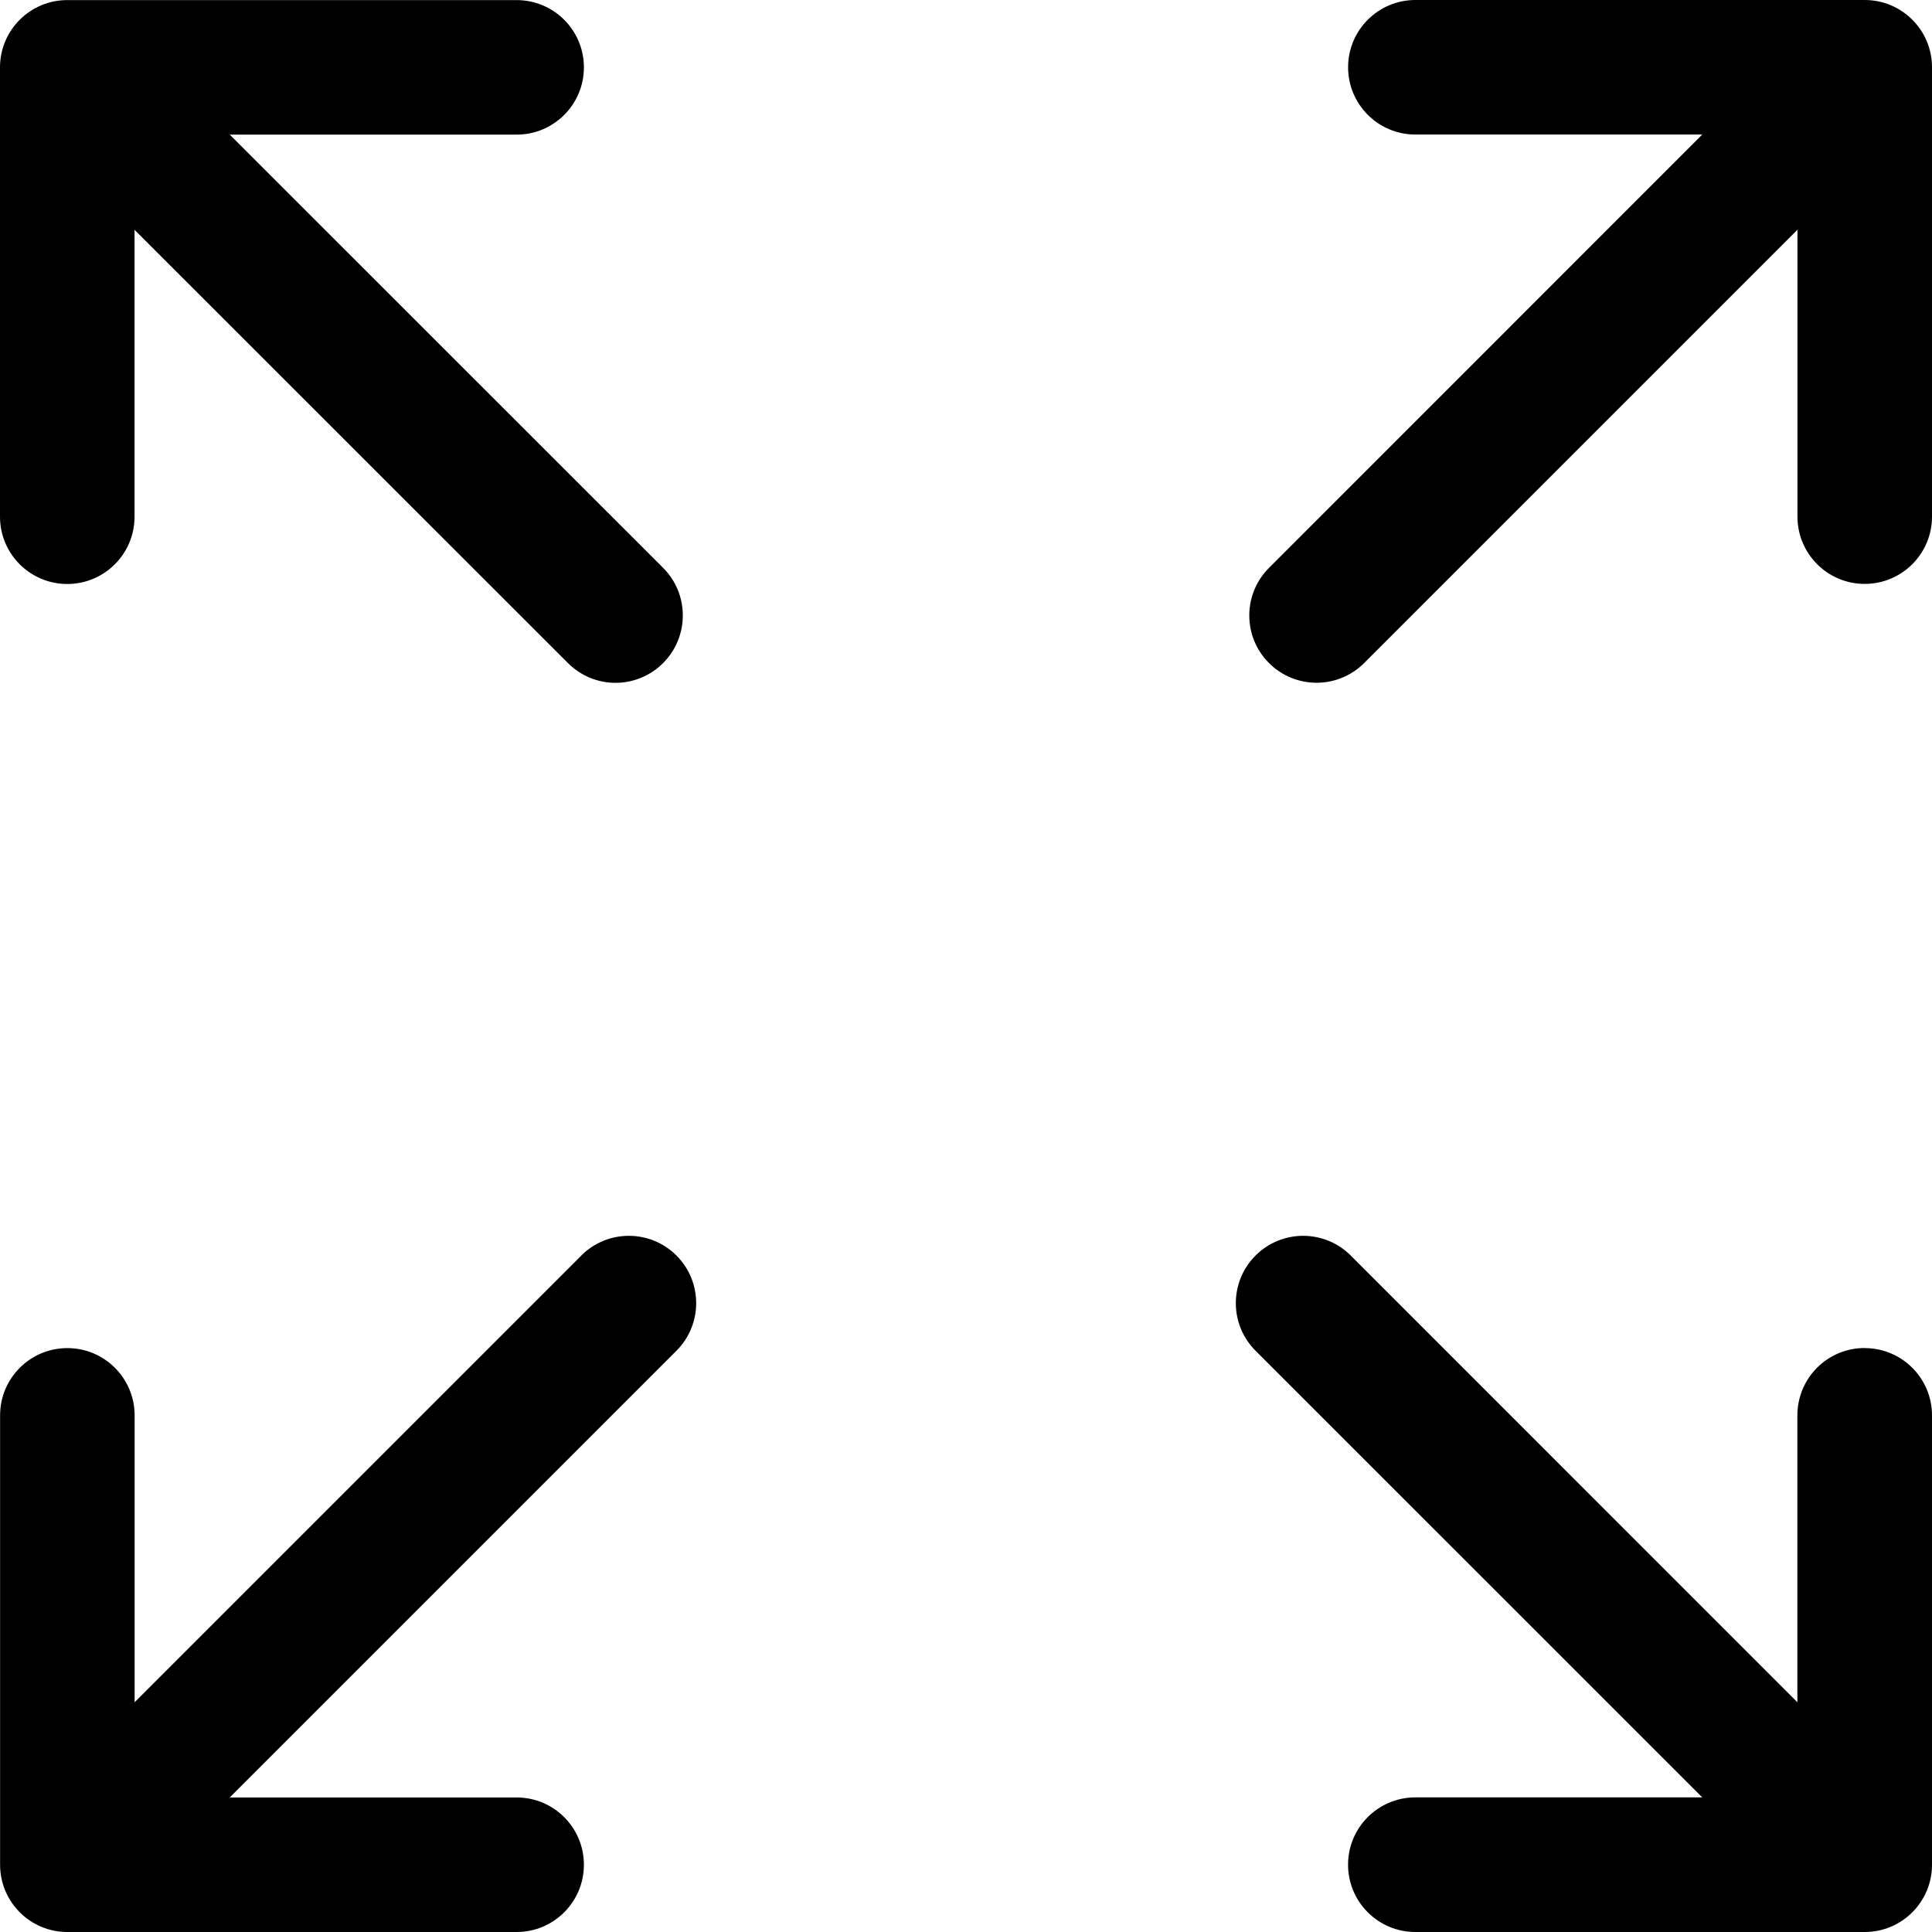
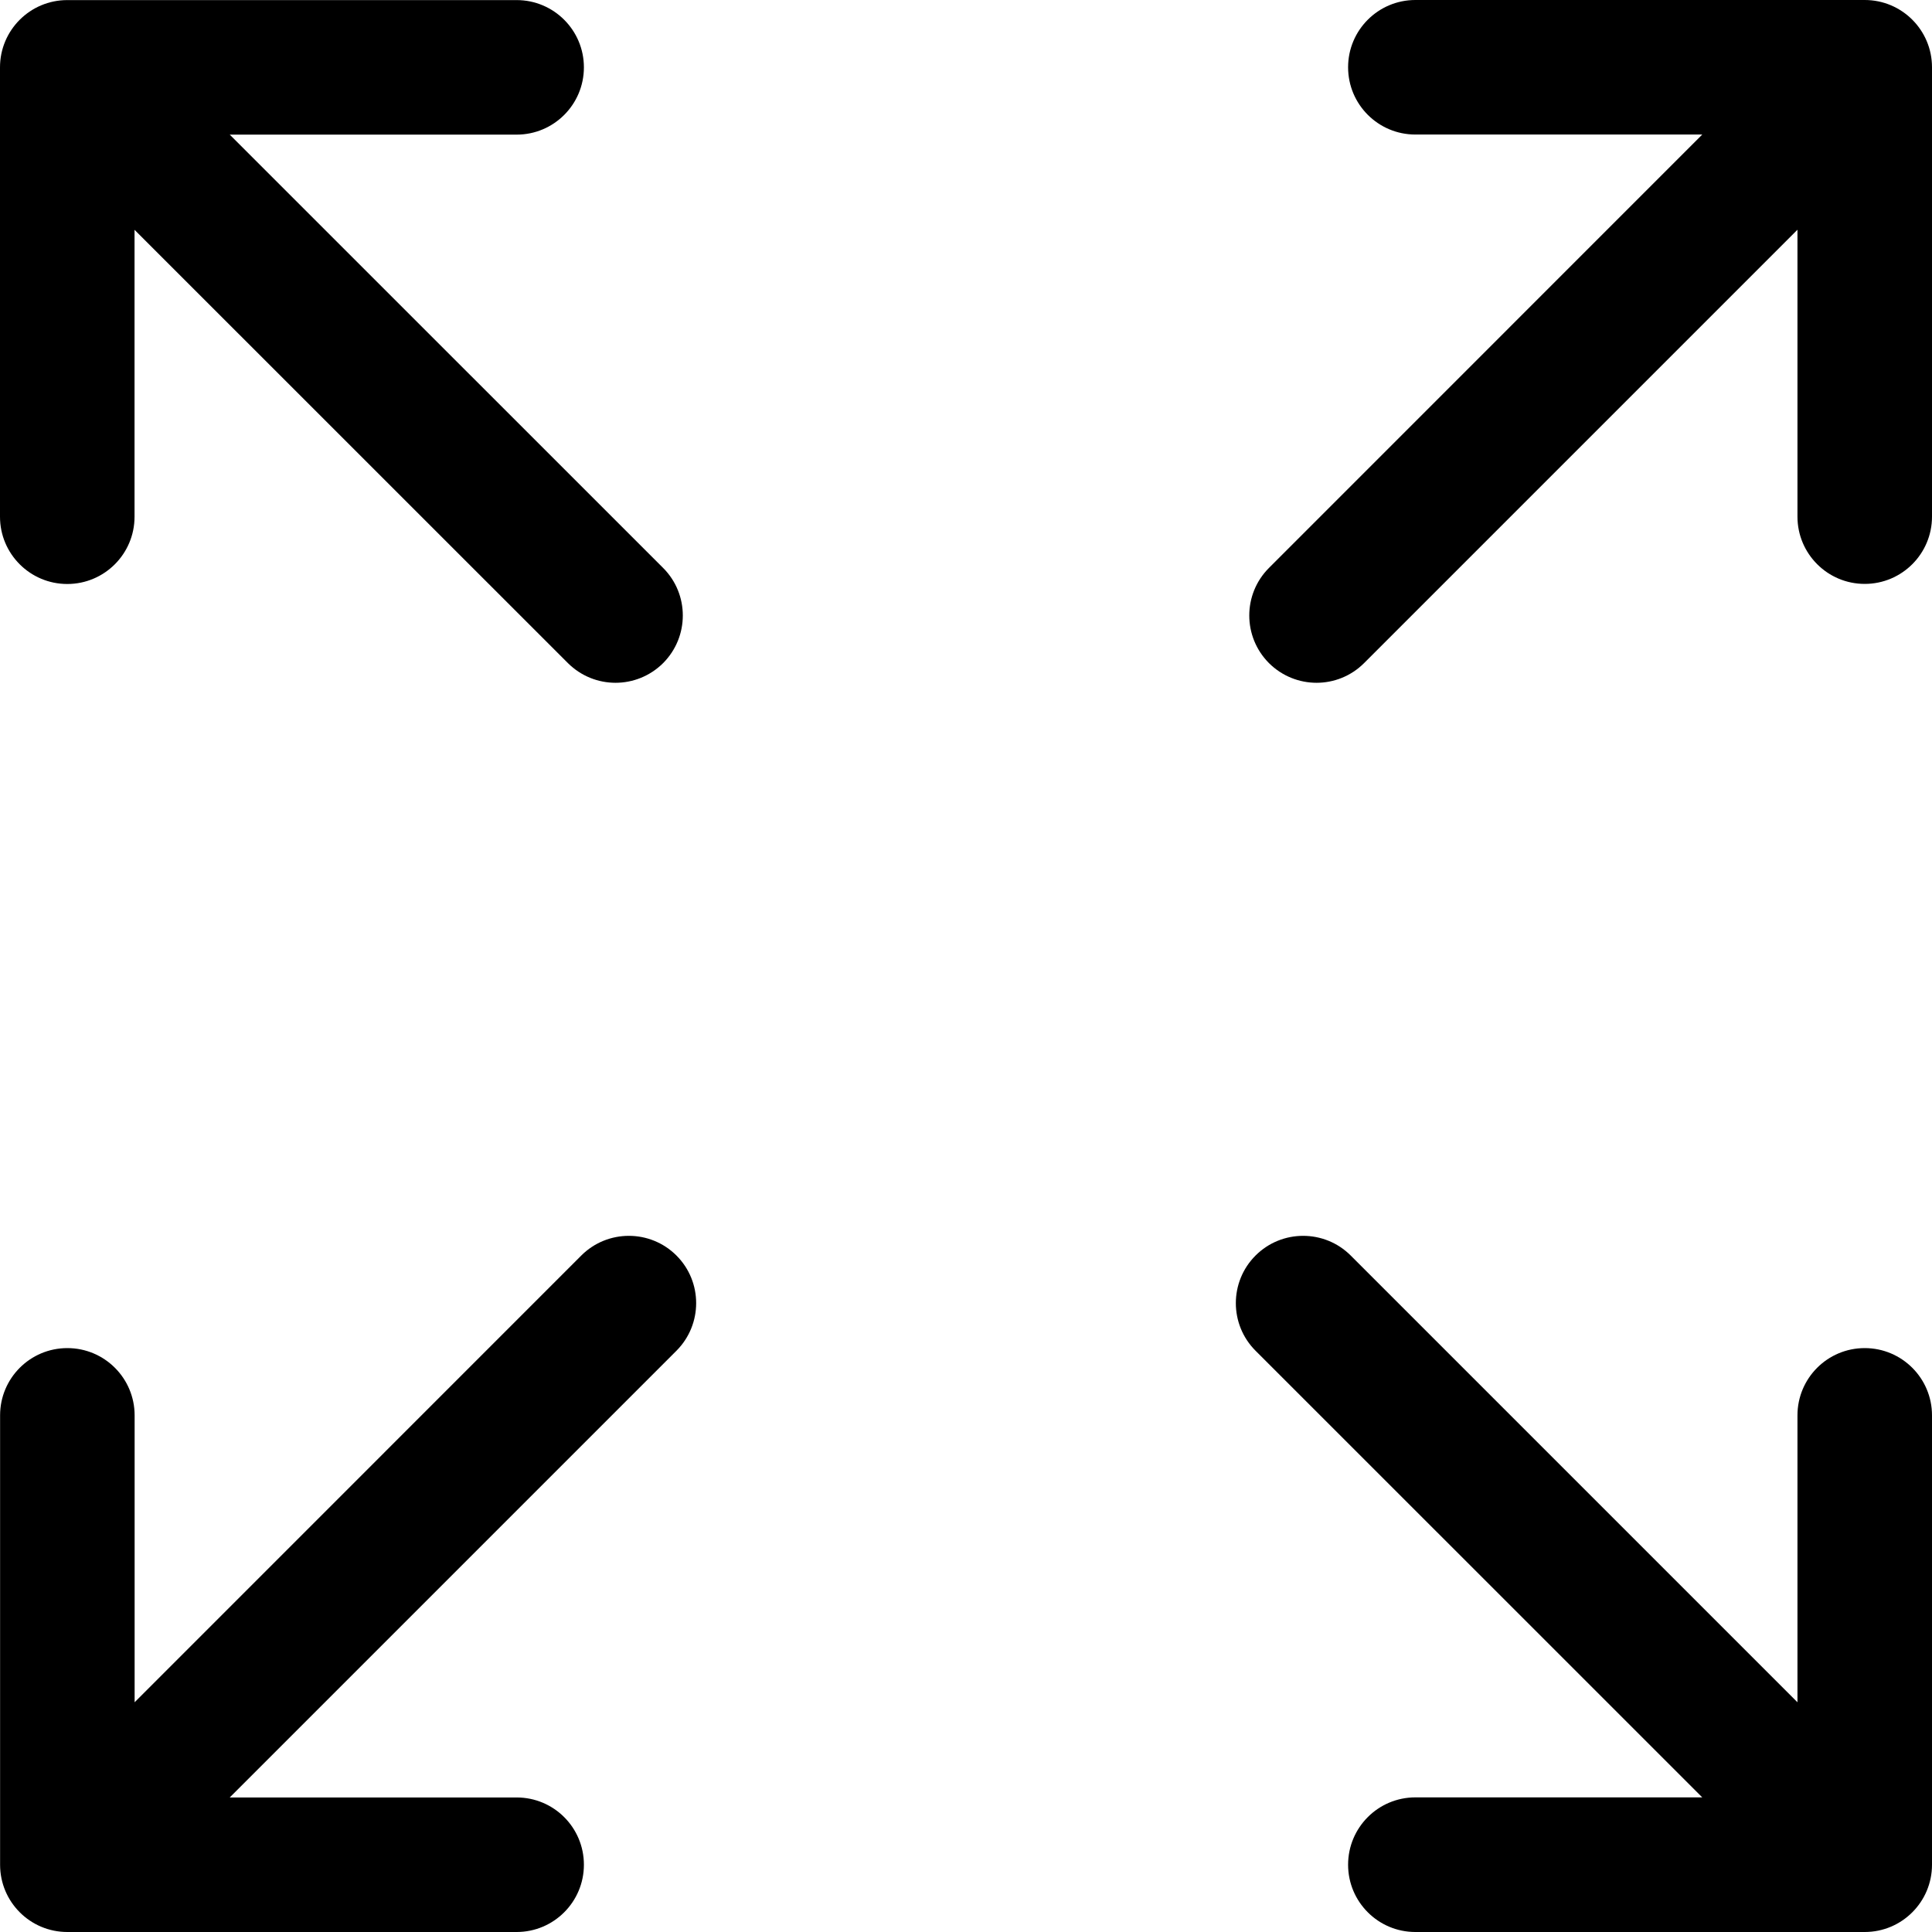
<svg xmlns="http://www.w3.org/2000/svg" width="22" height="22" viewBox="0 0 22 22" fill="none">
-   <path d="M.766 6.65a.766.766 0 00.766-.766V2.617L6.467 7.55a.764.764 0 001.084 0 .767.767 0 000-1.084L2.616 1.533h3.267a.766.766 0 000-1.532H.766A.766.766 0 000 .767v5.117c0 .423.343.766.766.766zm20.468 8.7a.766.766 0 00-.767.767v3.267l-5.086-5.087a.766.766 0 00-1.084 1.084l5.087 5.086h-3.267a.766.766 0 100 1.533h5.117a.766.766 0 00.766-.766v-5.117a.766.766 0 00-.766-.766zM6.62 14.297l-5.087 5.087v-3.267a.766.766 0 10-1.532 0v5.117c0 .423.342.766.766.766h5.116a.766.766 0 000-1.532H2.616l5.087-5.087a.766.766 0 10-1.084-1.084zM21.234 0h-5.117a.766.766 0 100 1.532h3.267L14.45 6.467a.766.766 0 101.084 1.083l4.934-4.934v3.267a.766.766 0 101.532 0V.766A.766.766 0 0021.234 0z" fill="#000" />
+   <path d="M0.766 6.65C1.189 6.65 1.532 6.307 1.532 5.884V2.617L6.467 7.551C6.617 7.7 6.813 7.775 7.009 7.775C7.205 7.775 7.401 7.7 7.551 7.551C7.85 7.251 7.85 6.766 7.551 6.467L2.616 1.533H5.883C6.306 1.533 6.649 1.19 6.649 0.767C6.649 0.344 6.306 0.001 5.883 0.001H0.766C0.343 0.001 0 0.344 0 0.767V5.884C0 6.307 0.343 6.65 0.766 6.65Z" fill="black" />
+   <path d="M21.234 15.351C20.81 15.351 20.468 15.694 20.468 16.117V19.384L15.381 14.297C15.082 13.998 14.596 13.998 14.297 14.297C13.998 14.596 13.998 15.082 14.297 15.381L19.384 20.467H16.117C15.694 20.467 15.351 20.81 15.351 21.234C15.351 21.657 15.694 22 16.117 22H21.234C21.657 22 22 21.657 22 21.234V16.117C22 15.694 21.657 15.351 21.234 15.351Z" fill="black" />
+   <path d="M6.619 14.297L1.533 19.384V16.117C1.533 15.694 1.19 15.351 0.767 15.351C0.343 15.351 0.001 15.694 0.001 16.117V21.234C0.001 21.657 0.343 22 0.767 22H5.883C6.306 22 6.649 21.657 6.649 21.234C6.649 20.811 6.307 20.468 5.883 20.468H2.616L7.703 15.381C8.002 15.081 8.002 14.596 7.703 14.297C7.404 13.998 6.918 13.998 6.619 14.297Z" fill="black" />
+   <path d="M21.234 0H16.117C15.694 0 15.351 0.343 15.351 0.766C15.351 1.189 15.694 1.532 16.117 1.532H19.384L14.45 6.467C14.151 6.766 14.151 7.251 14.45 7.551C14.6 7.7 14.796 7.775 14.992 7.775C15.188 7.775 15.384 7.7 15.534 7.55L20.468 2.616V5.883C20.468 6.306 20.811 6.649 21.234 6.649C21.657 6.649 22 6.306 22 5.883V0.766C22 0.343 21.657 0 21.234 0Z" fill="black" />
</svg>
